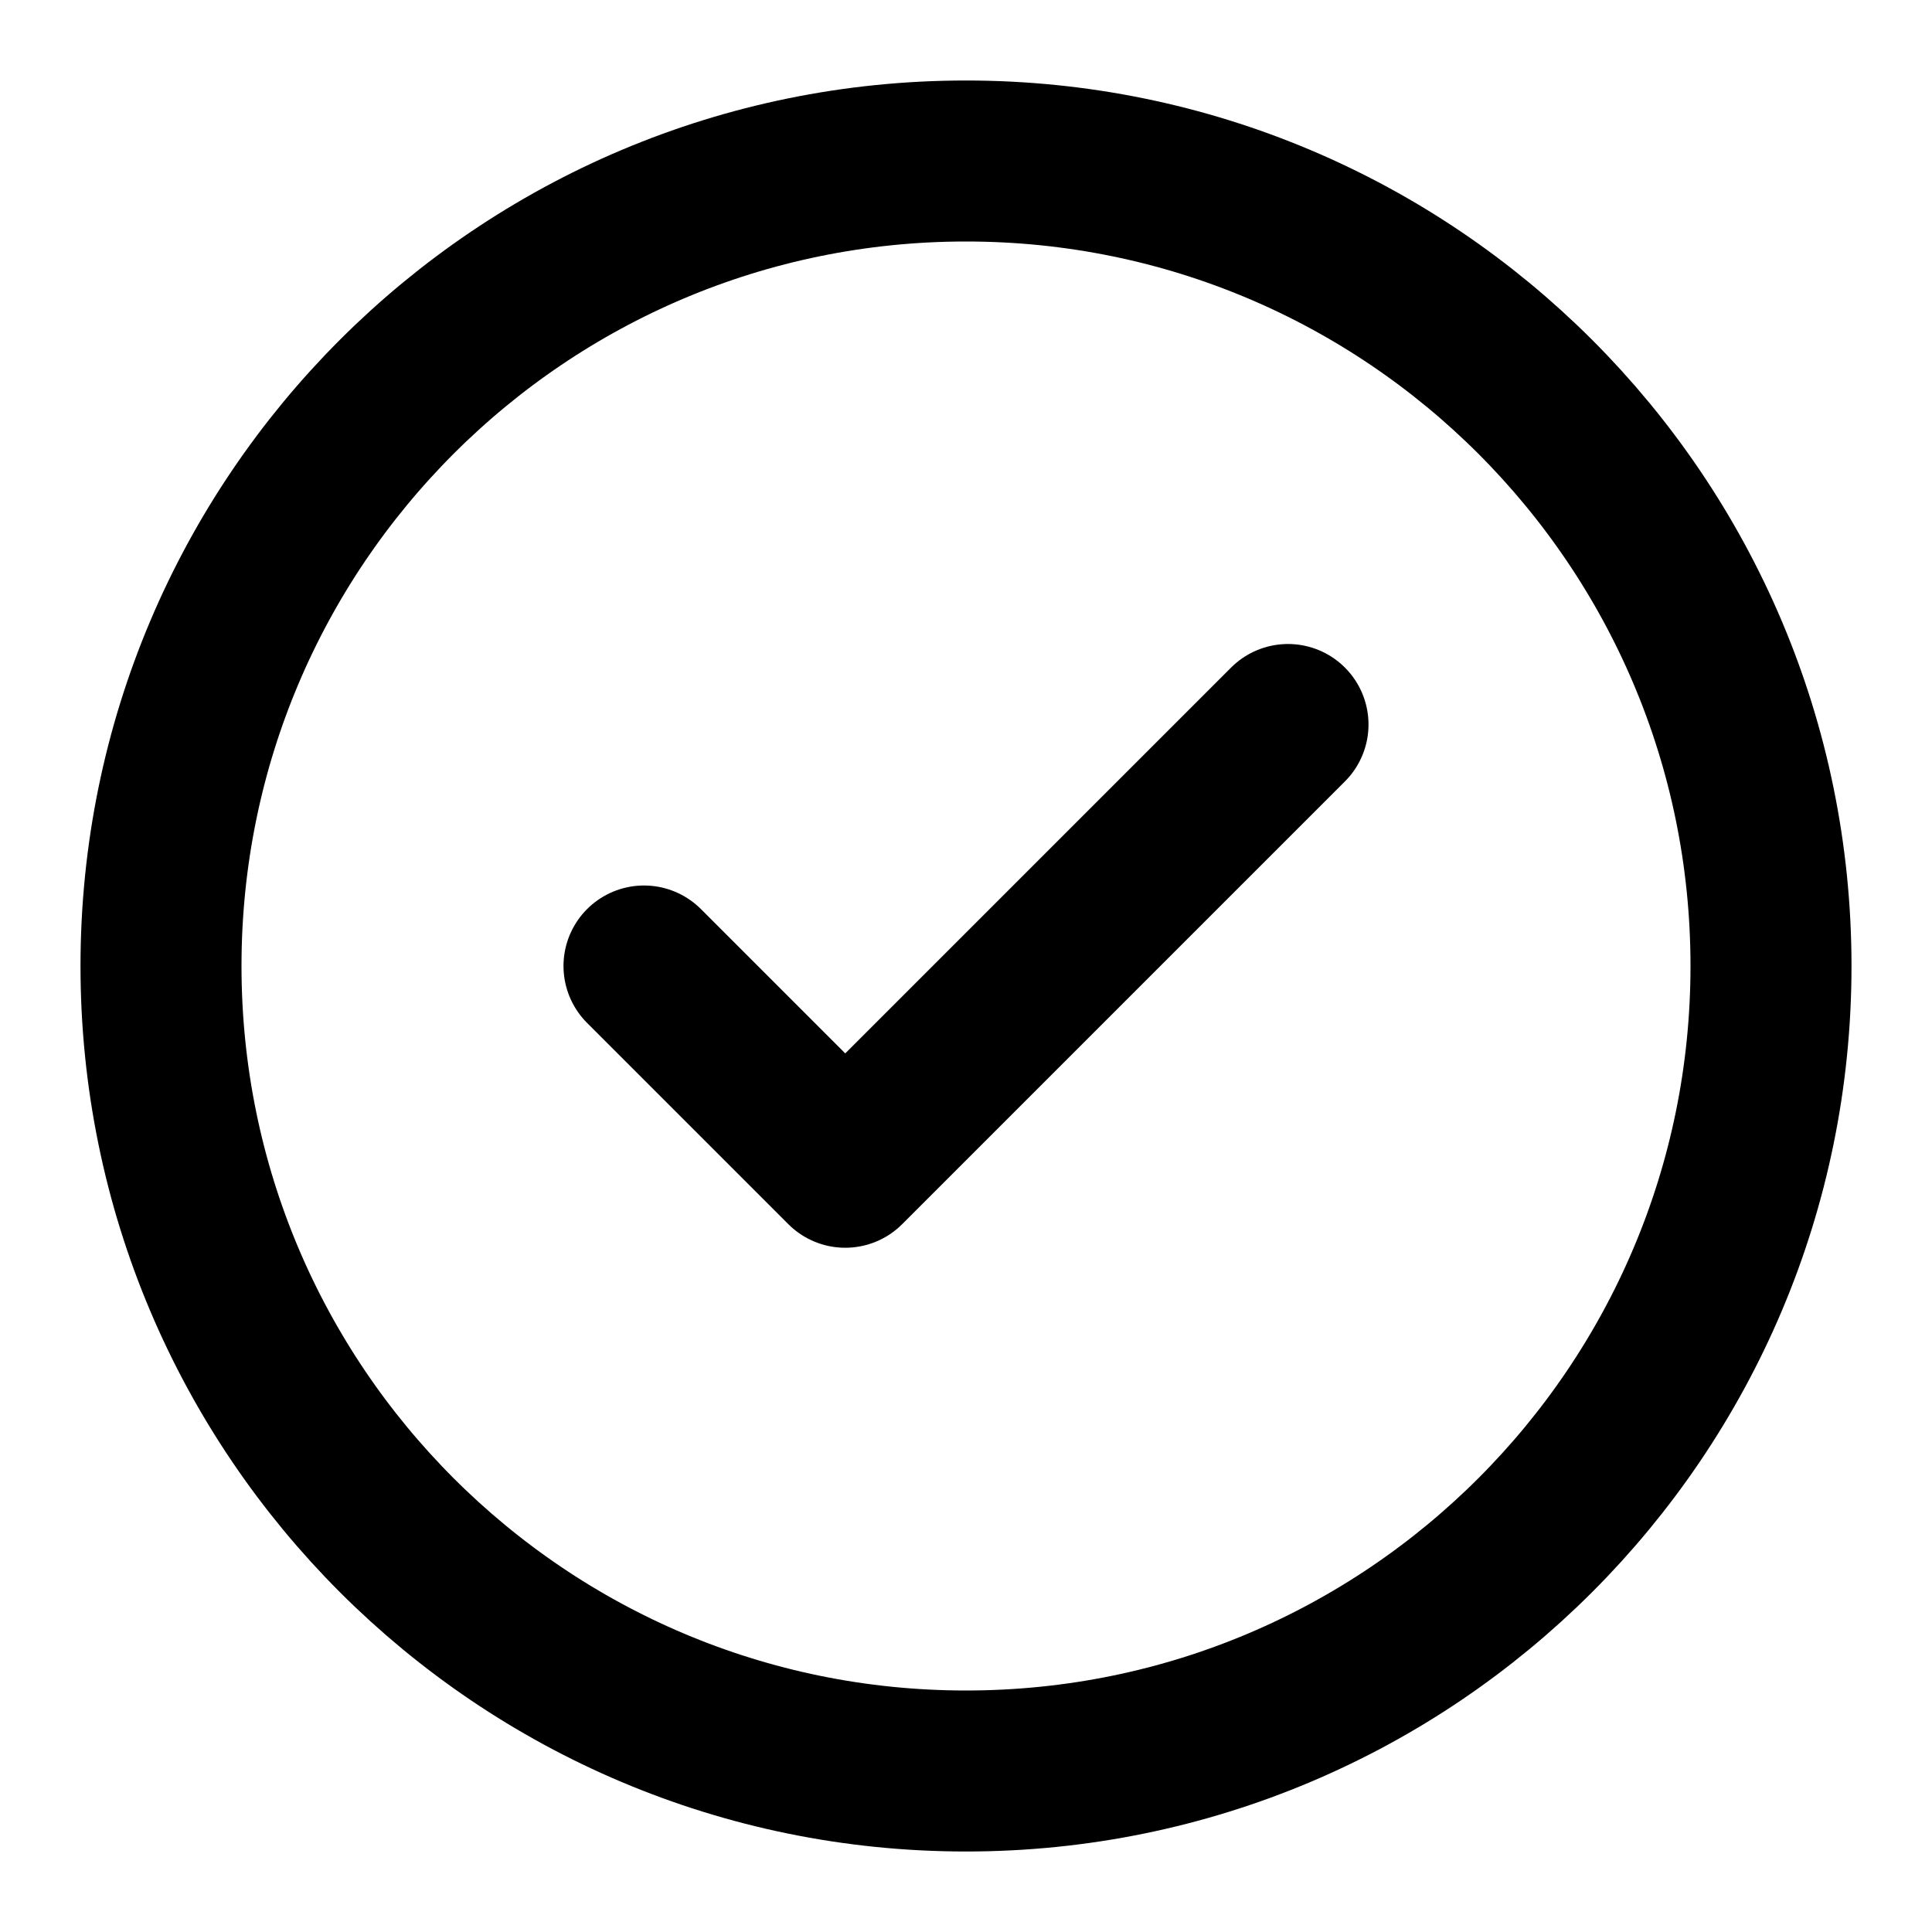
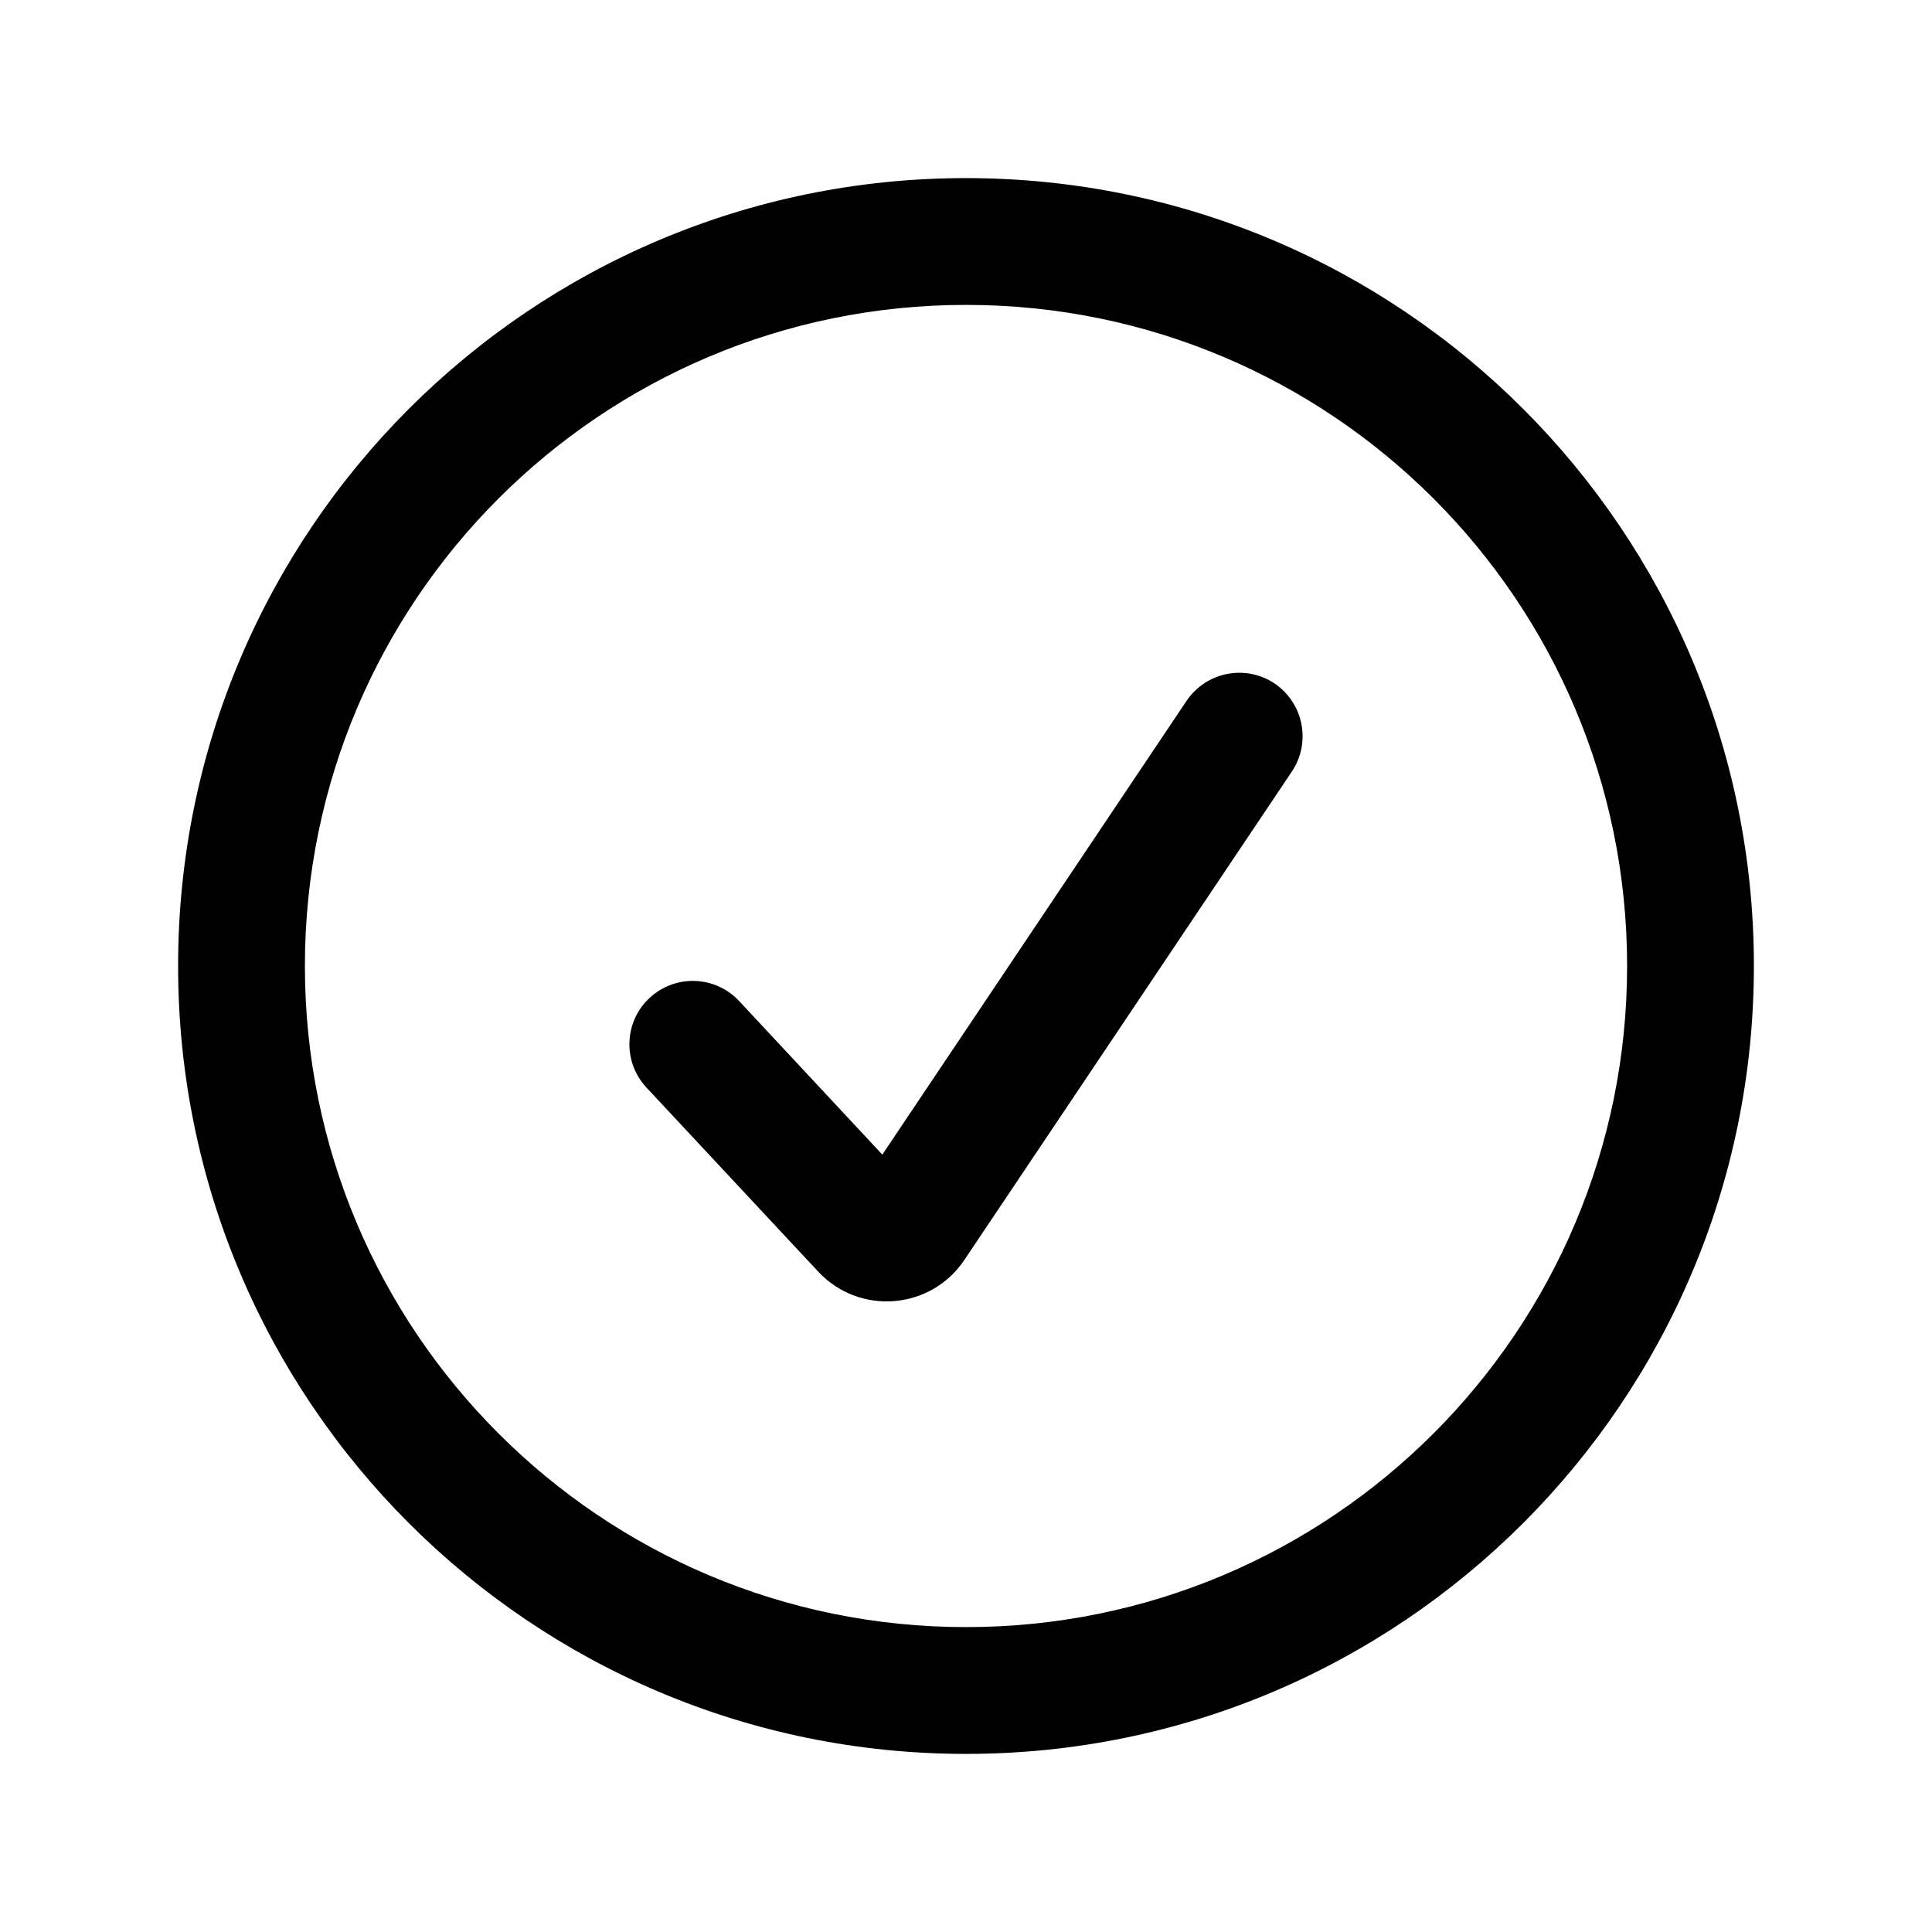
- <svg xmlns="http://www.w3.org/2000/svg" width="24" height="24" viewBox="0 0 24 24" fill="none" stroke="#000" stroke-width="2" stroke-linecap="round" stroke-linejoin="round">
-   <circle cx="12" cy="12" r="10" />
-   <path d="m8 12 2.5 2.5L16 9" />
+ <svg xmlns="http://www.w3.org/2000/svg" width="16" height="16" viewBox="0 0 16 16">
+   <path d="M9.826 5.805C9.988 5.564 10.314 5.499 10.555 5.66C10.795 5.822 10.86 6.148 10.699 6.389L7.986 10.435C7.708 10.849 7.117 10.896 6.776 10.531L5.354 9.007C5.156 8.795 5.167 8.462 5.379 8.265C5.591 8.067 5.923 8.078 6.121 8.29L7.307 9.562L9.826 5.805Z" fill="currentColor" />
+   <path fill-rule="evenodd" clip-rule="evenodd" d="M8 1.475C11.604 1.475 14.525 4.396 14.525 8C14.525 11.604 11.604 14.525 8 14.525C4.396 14.525 1.475 11.604 1.475 8C1.475 4.396 4.396 1.475 8 1.475ZM8 2.525C4.976 2.525 2.525 4.976 2.525 8C2.525 11.024 4.976 13.475 8 13.475C11.024 13.475 13.475 11.024 13.475 8C13.475 4.976 11.024 2.525 8 2.525Z" fill="currentColor" />
</svg>
